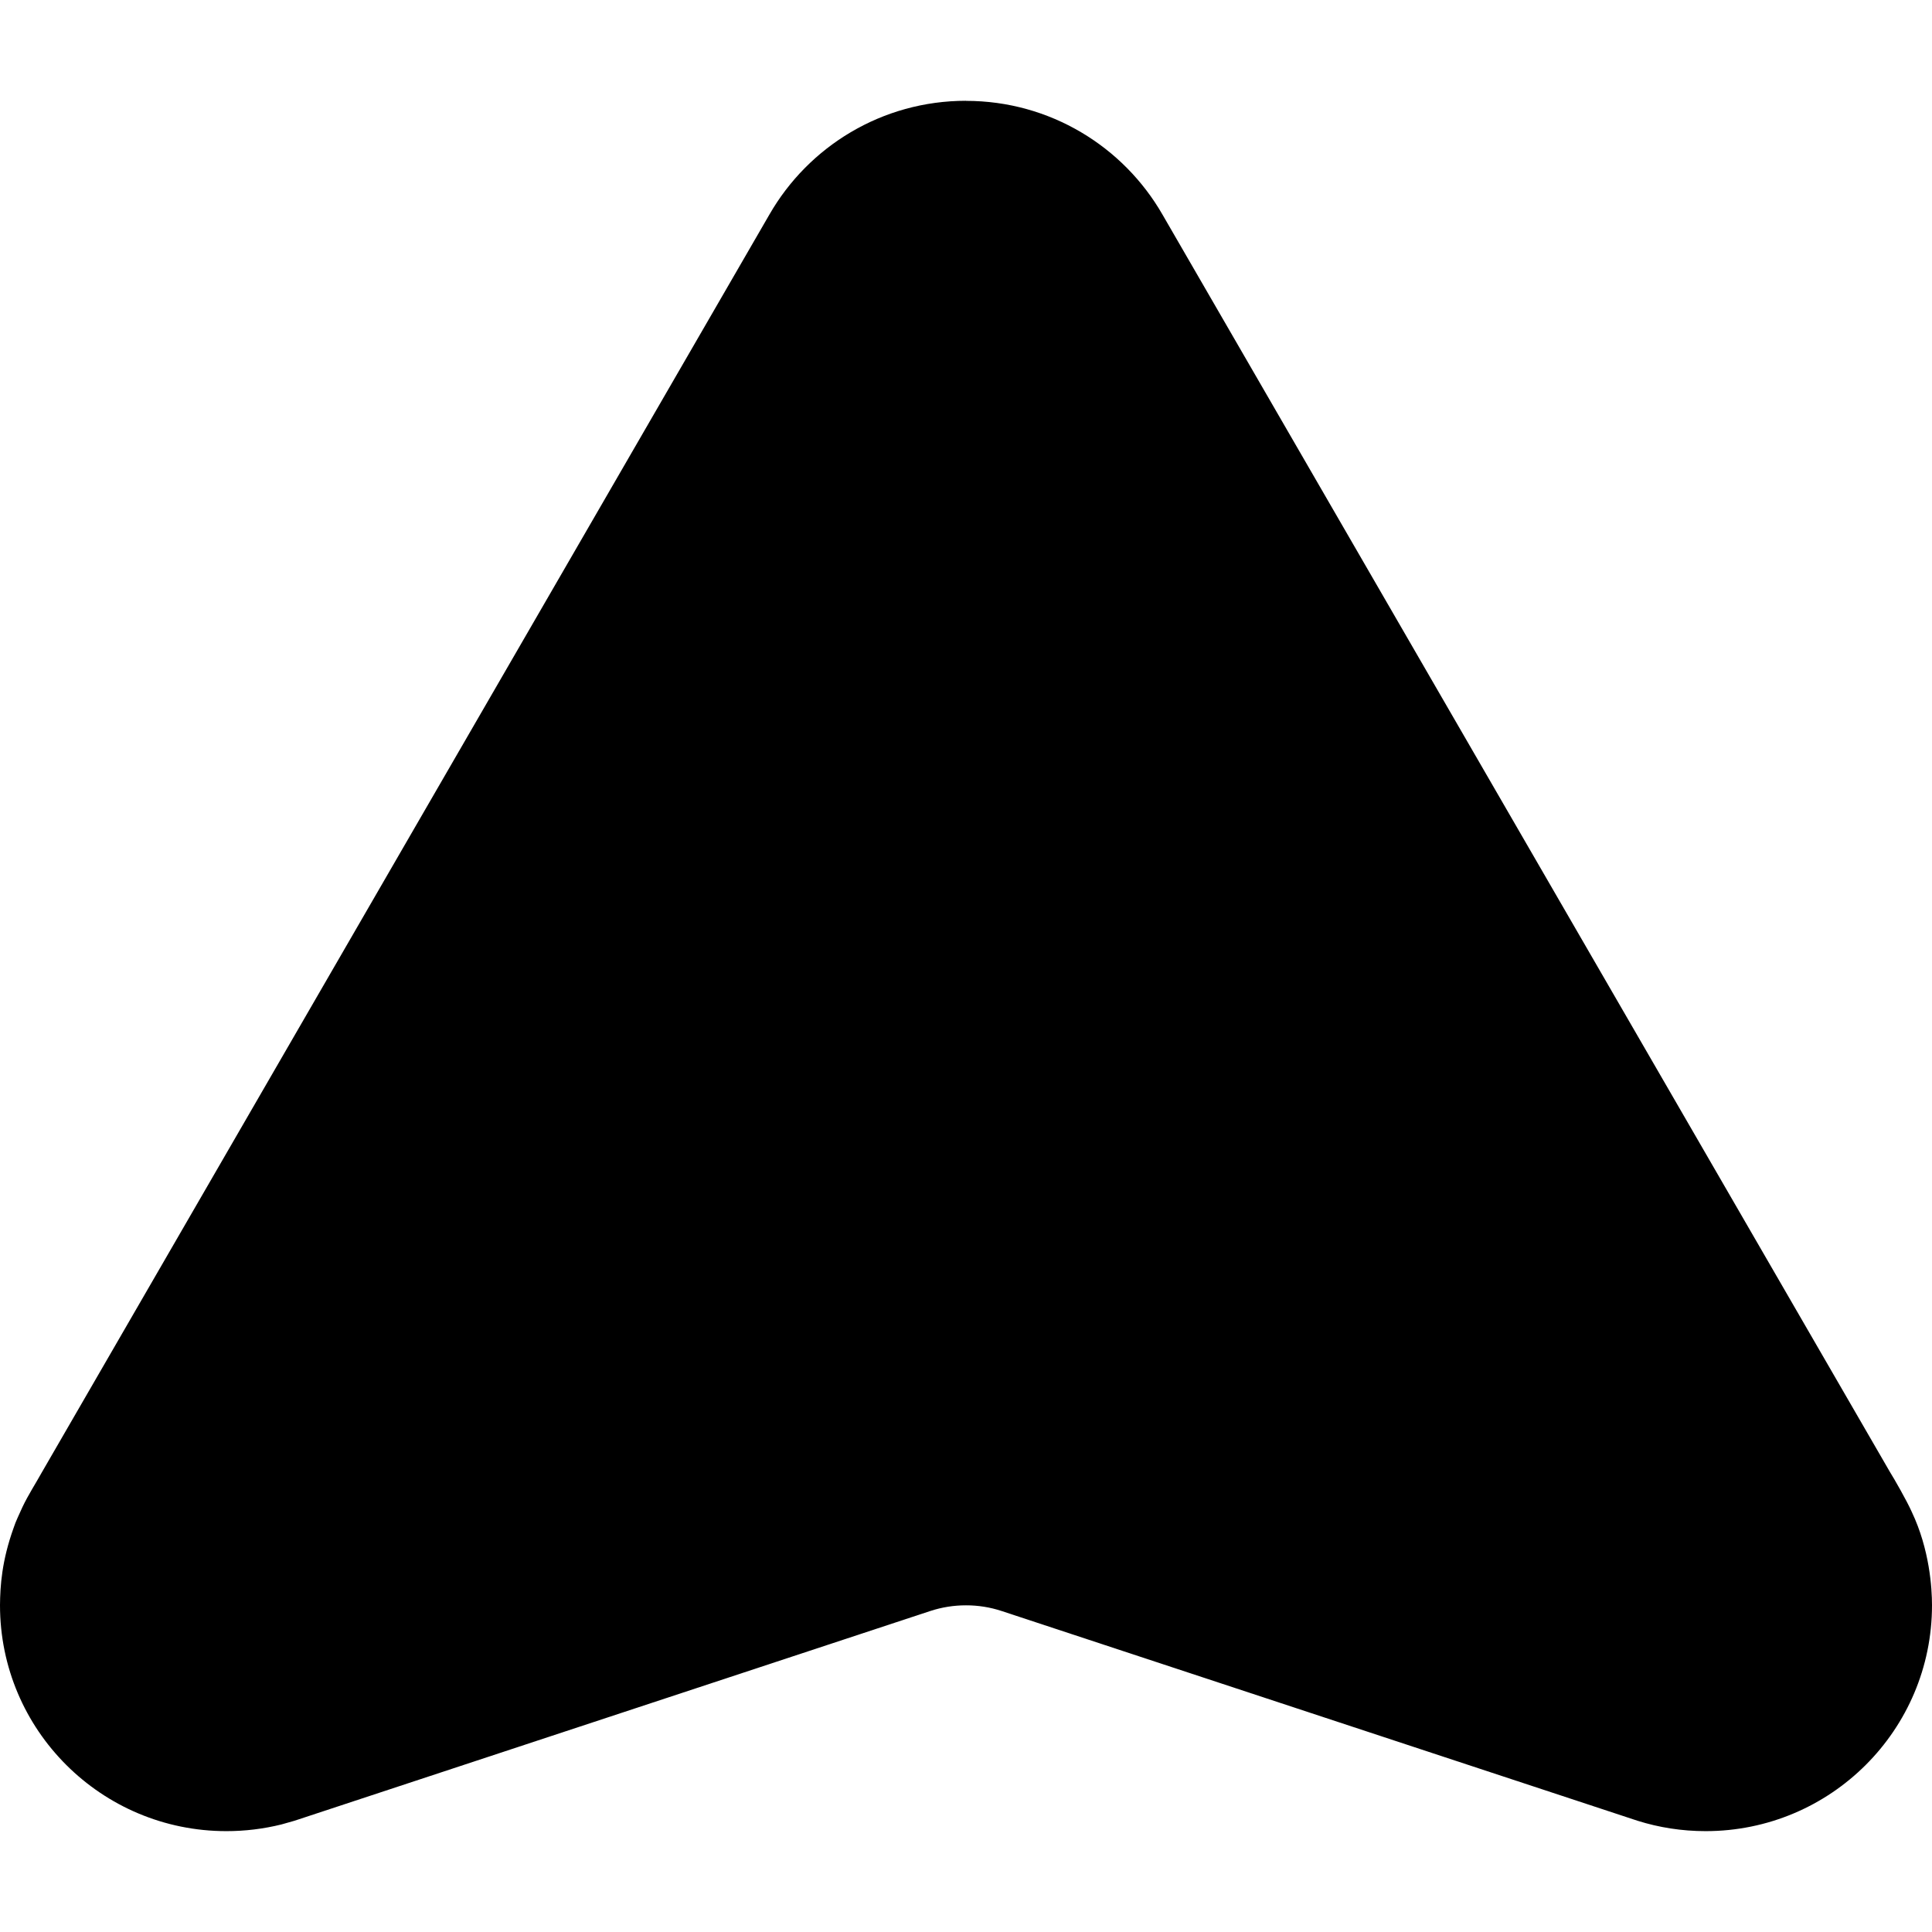
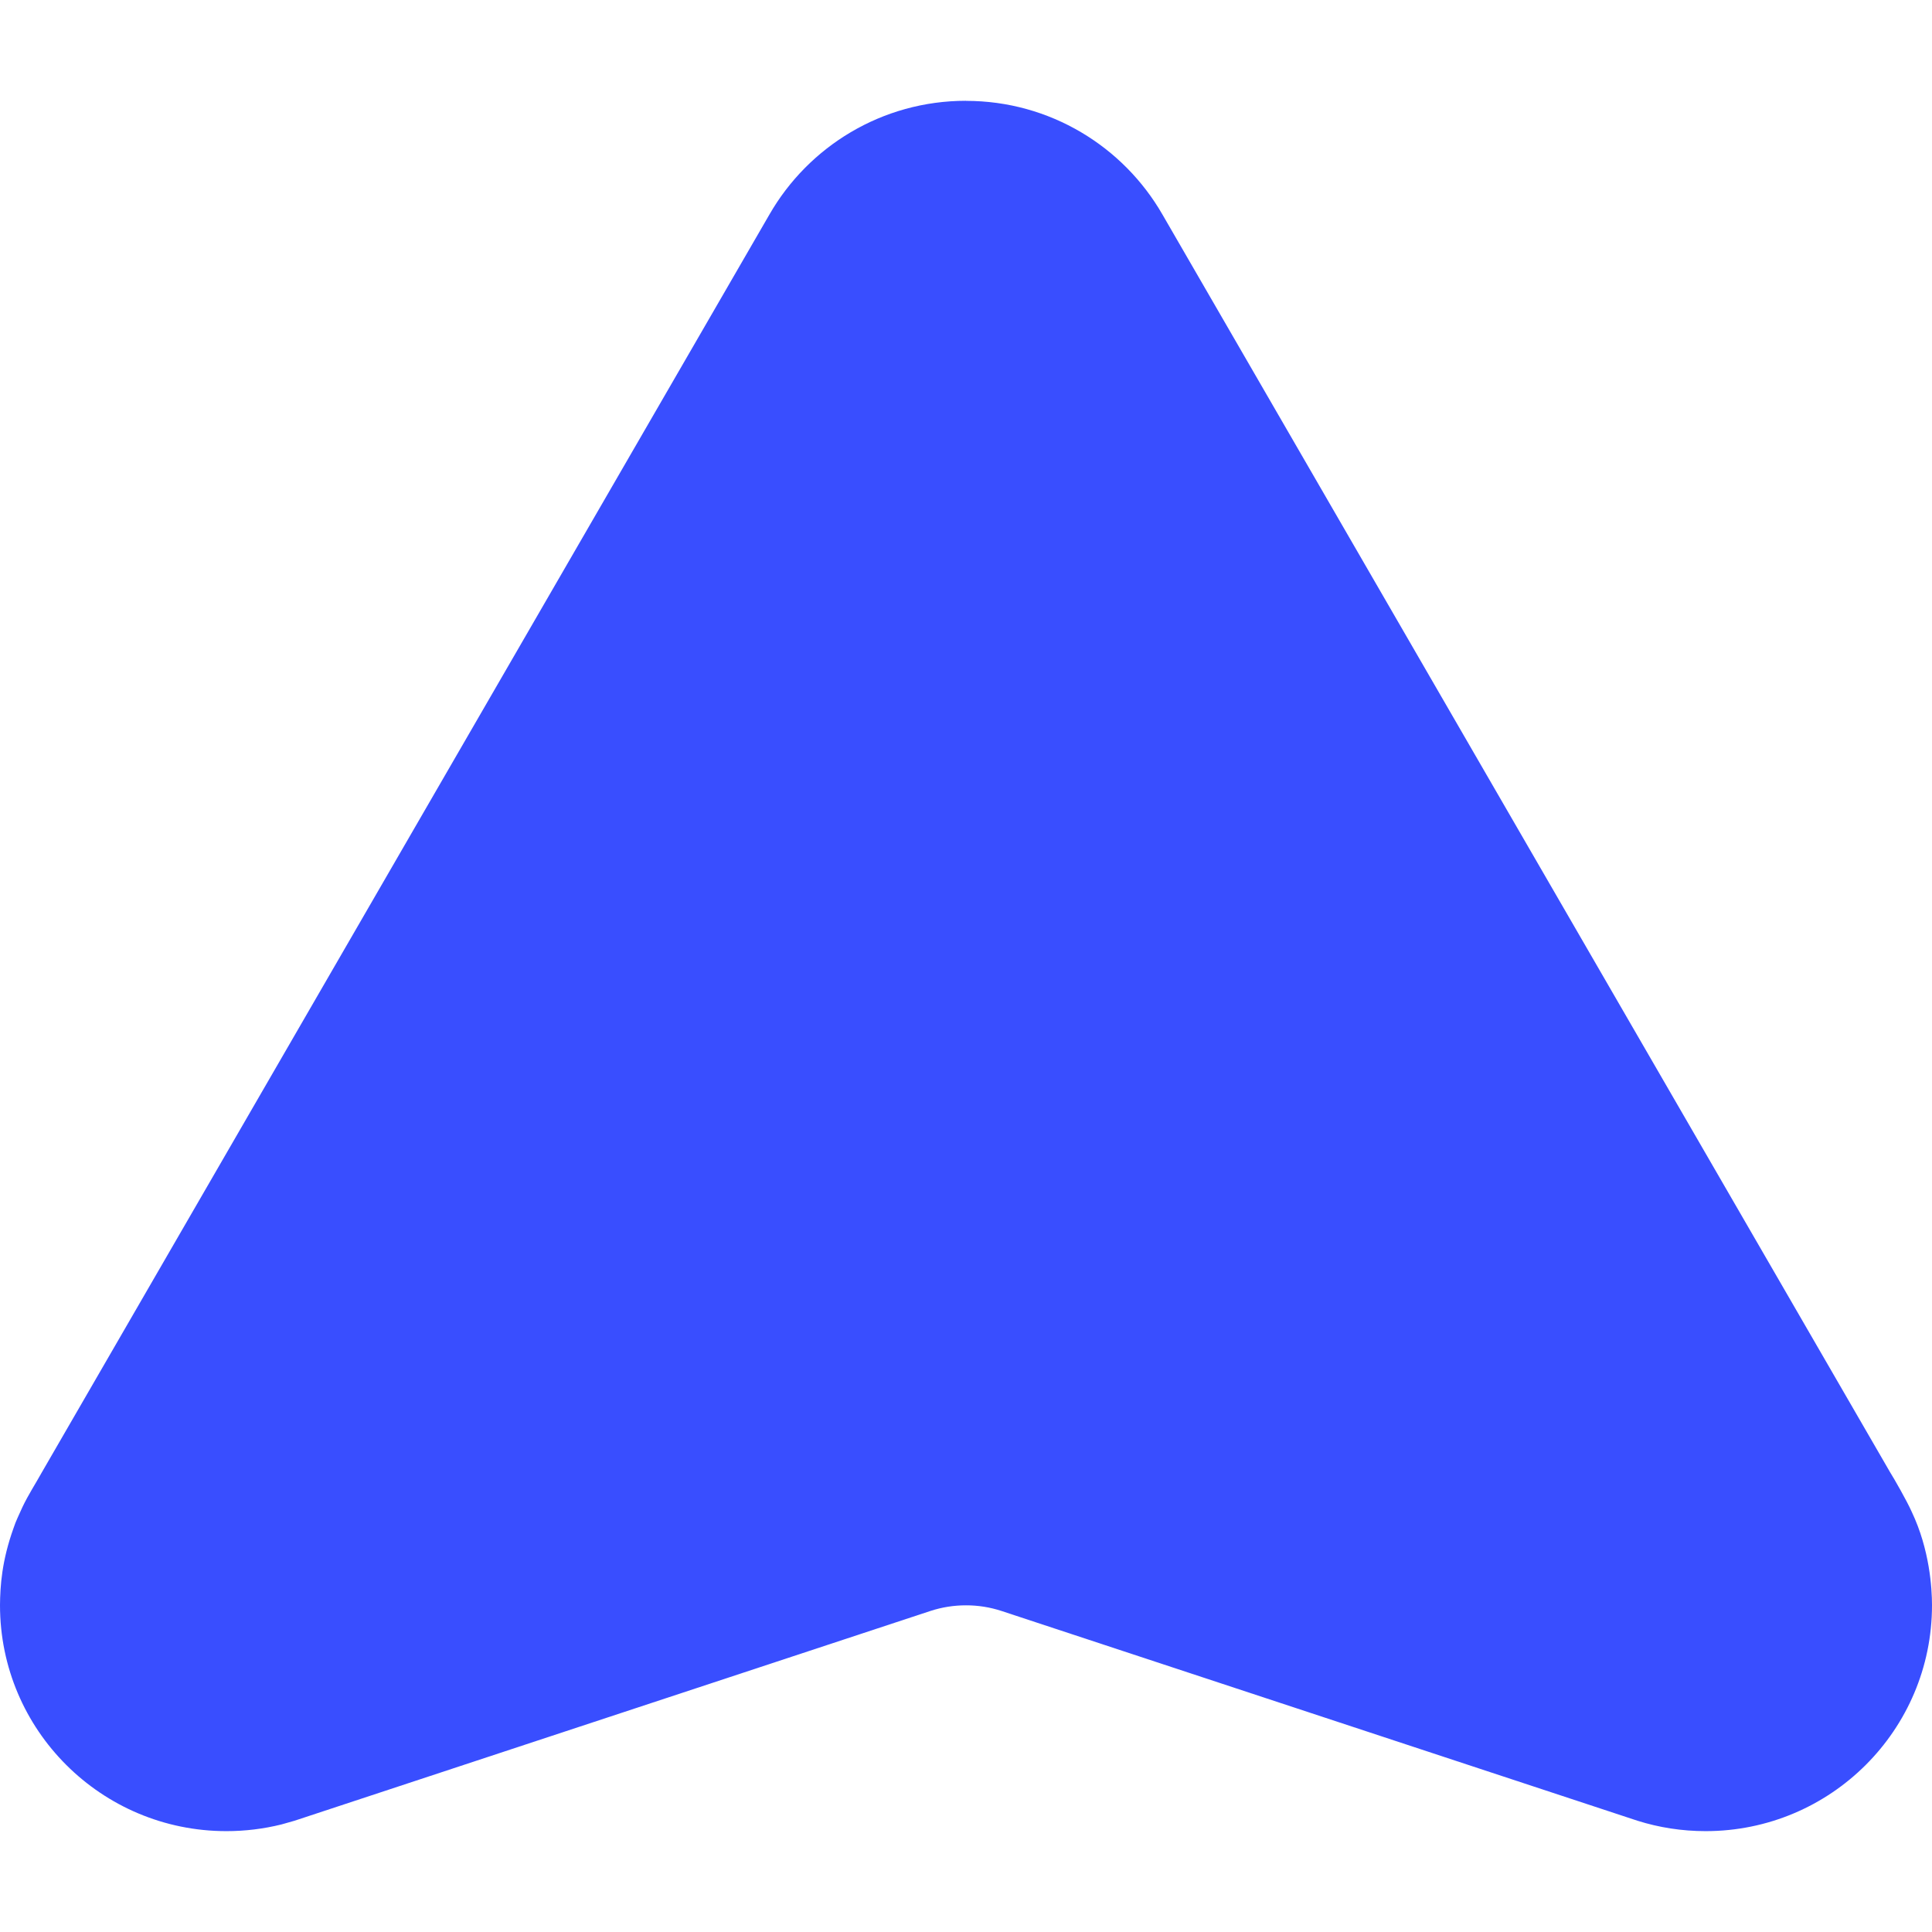
- <svg xmlns="http://www.w3.org/2000/svg" role="img" viewBox="0 0 24 24">
+ <svg xmlns="http://www.w3.org/2000/svg" role="img" fill="#394EFF" viewBox="0 0 24 24">
  <path d="M12 1.253c1.044 0 1.956.569 2.441 1.413l4.588 7.931 4.45 7.691c.047.074.21.358.27.494.222.468.251.947.251 1.159 0 1.55-1.259 2.806-2.812 2.806-.295 0-.579-.045-.846-.129l-7.901-2.606a1.406 1.406 0 0 0-.441-.07 1.413 1.413 0 0 0-.442.07L3.658 22.618l-.162.046a2.84 2.84 0 0 1-.684.083c-1.553 0-2.812-1.256-2.812-2.806.002-.243.023-.553.168-.958.029-.091.074-.176.112-.264.071-.149.161-.287.241-.431l4.449-7.692 4.588-7.931c.485-.844 1.397-1.413 2.442-1.413z" />
</svg>
